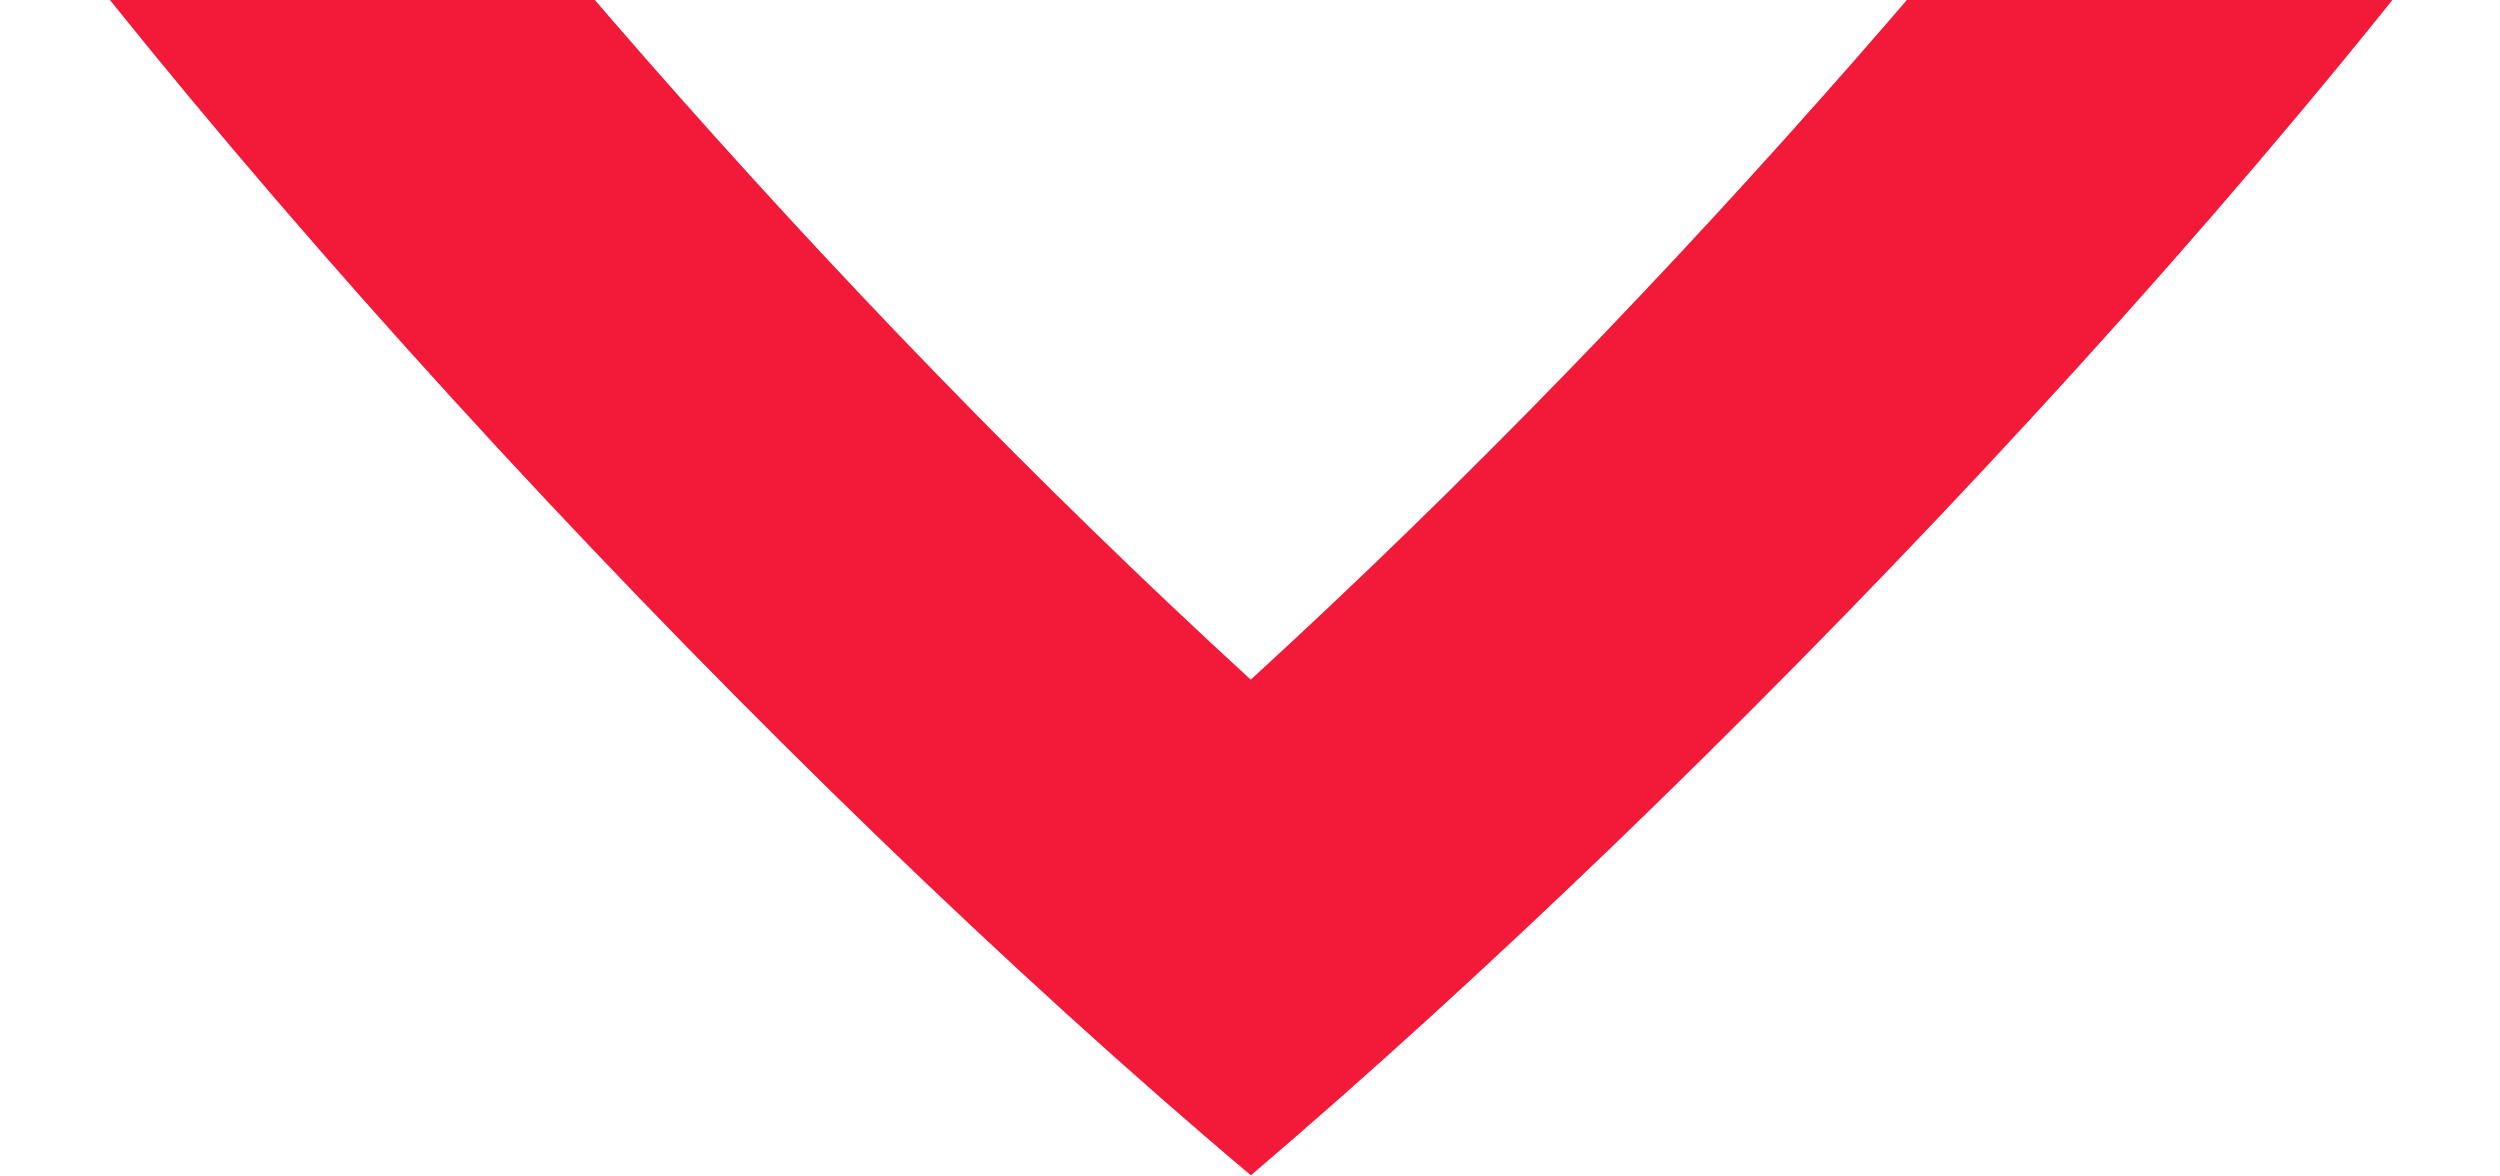
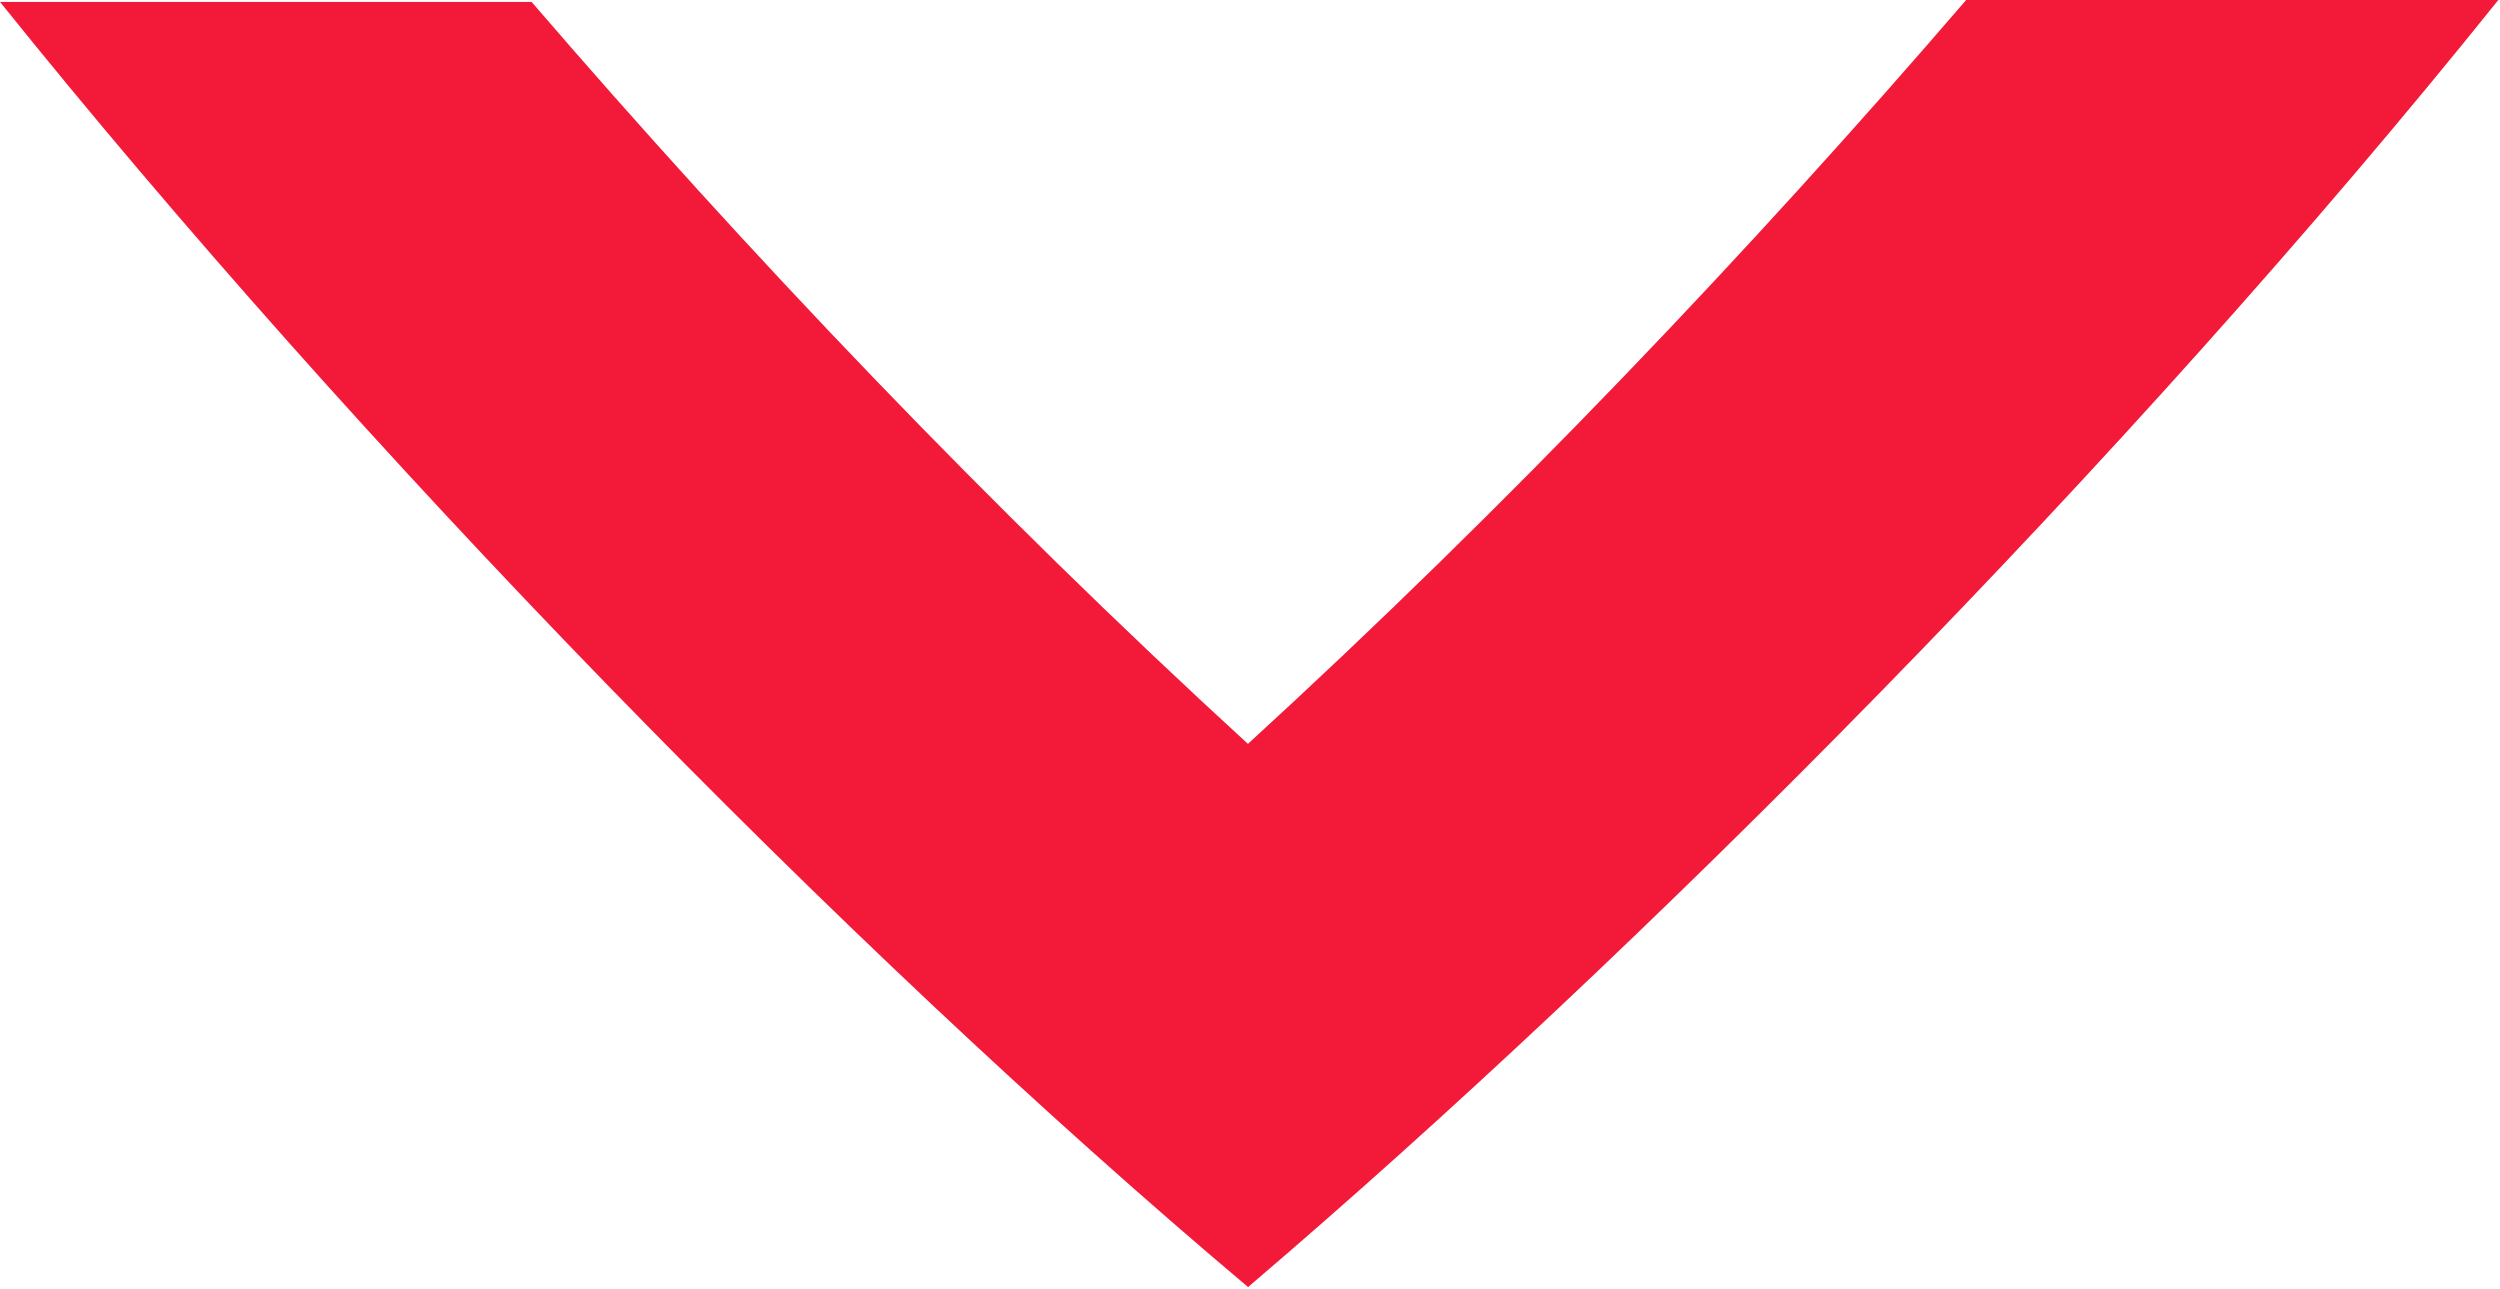
- <svg xmlns="http://www.w3.org/2000/svg" viewBox="0 0 1440 677" fill="none">
+ <svg xmlns="http://www.w3.org/2000/svg" width="1314" height="677" viewBox="0 0 1314 677" fill="none">
  <g style="mix-blend-mode:multiply" opacity="0.9">
-     <path d="M720.439 391.481C471.705 163.622 249.056 -98.547 94.263 -315L-77 -188.424C105.386 80.875 445.276 445.252 720.533 677L722.554 675.225C979.477 456.025 1323.23 100.023 1518 -188.424L1346.71 -315C1191.9 -98.519 969.36 163.622 720.439 391.481Z" fill="#F20024" />
+     <path d="M655.913 390.981C520.417 266.857 392.662 132.551 279.399 1H0C187.866 234.881 441.553 495.944 656.006 676.5L658.028 674.725C860.953 501.594 1118.05 243.122 1313.12 0H1033.41C919.934 131.871 791.858 266.539 655.913 390.981Z" fill="#F20024" />
  </g>
</svg>
